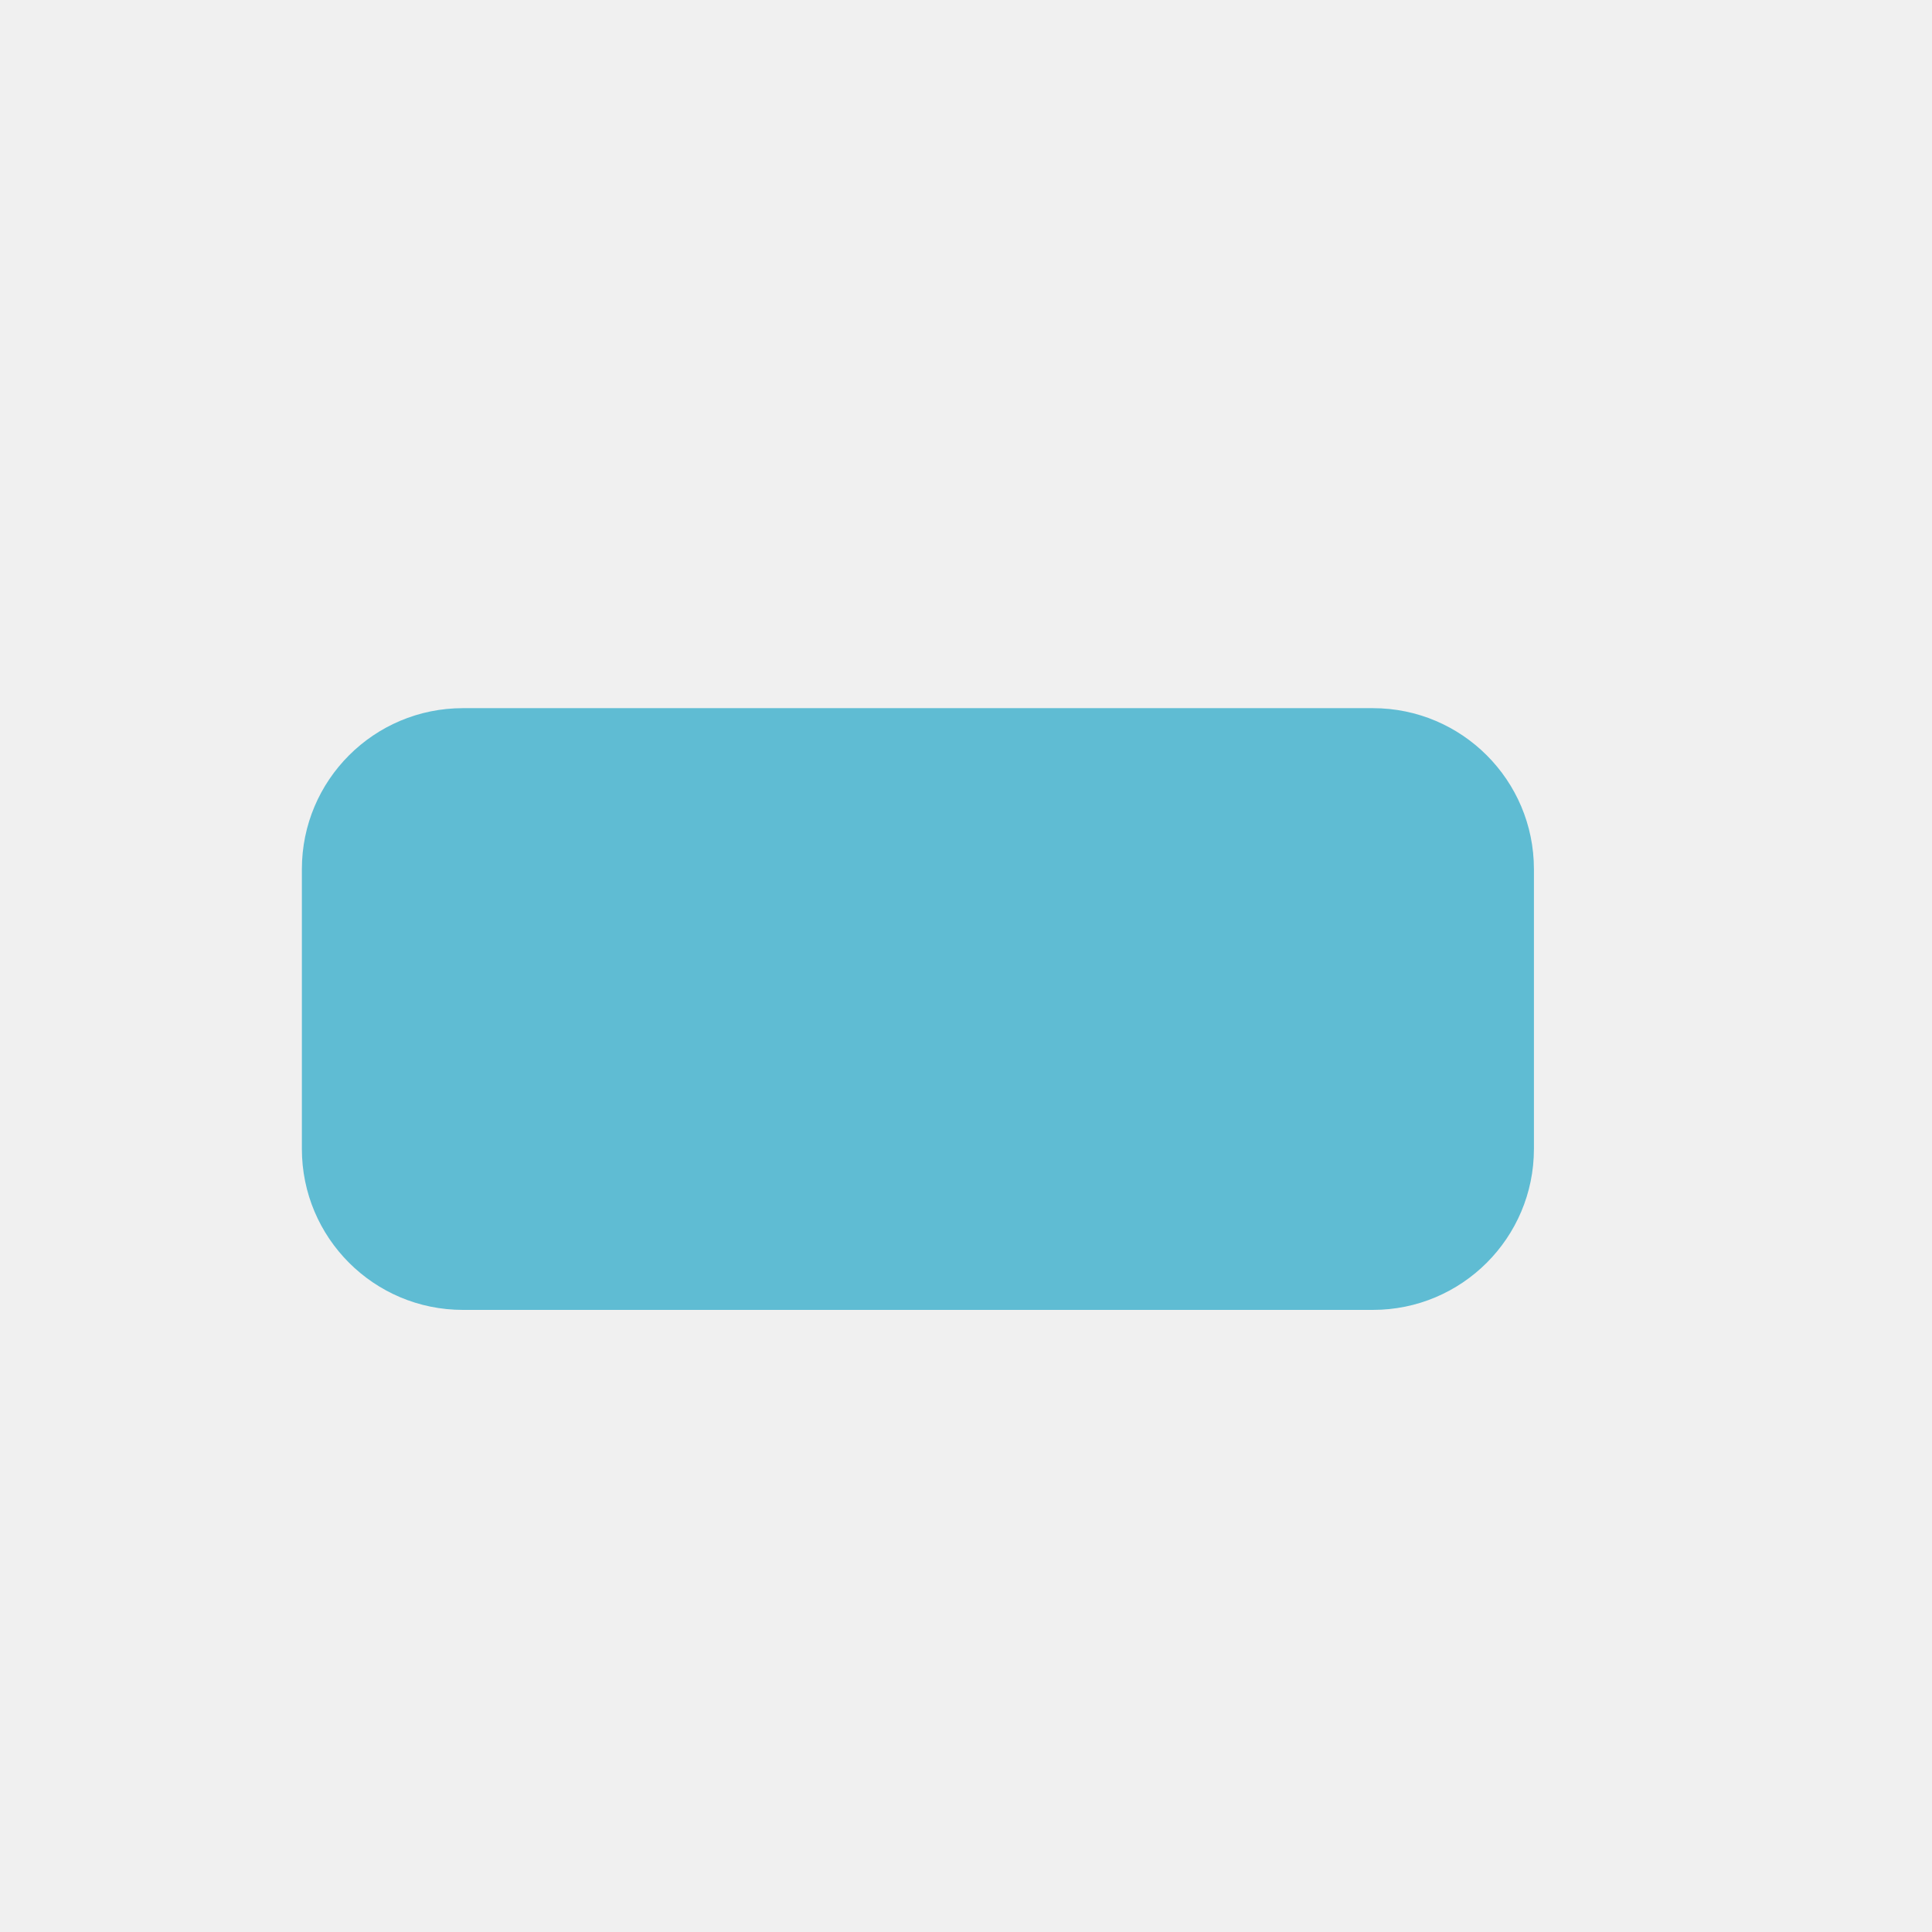
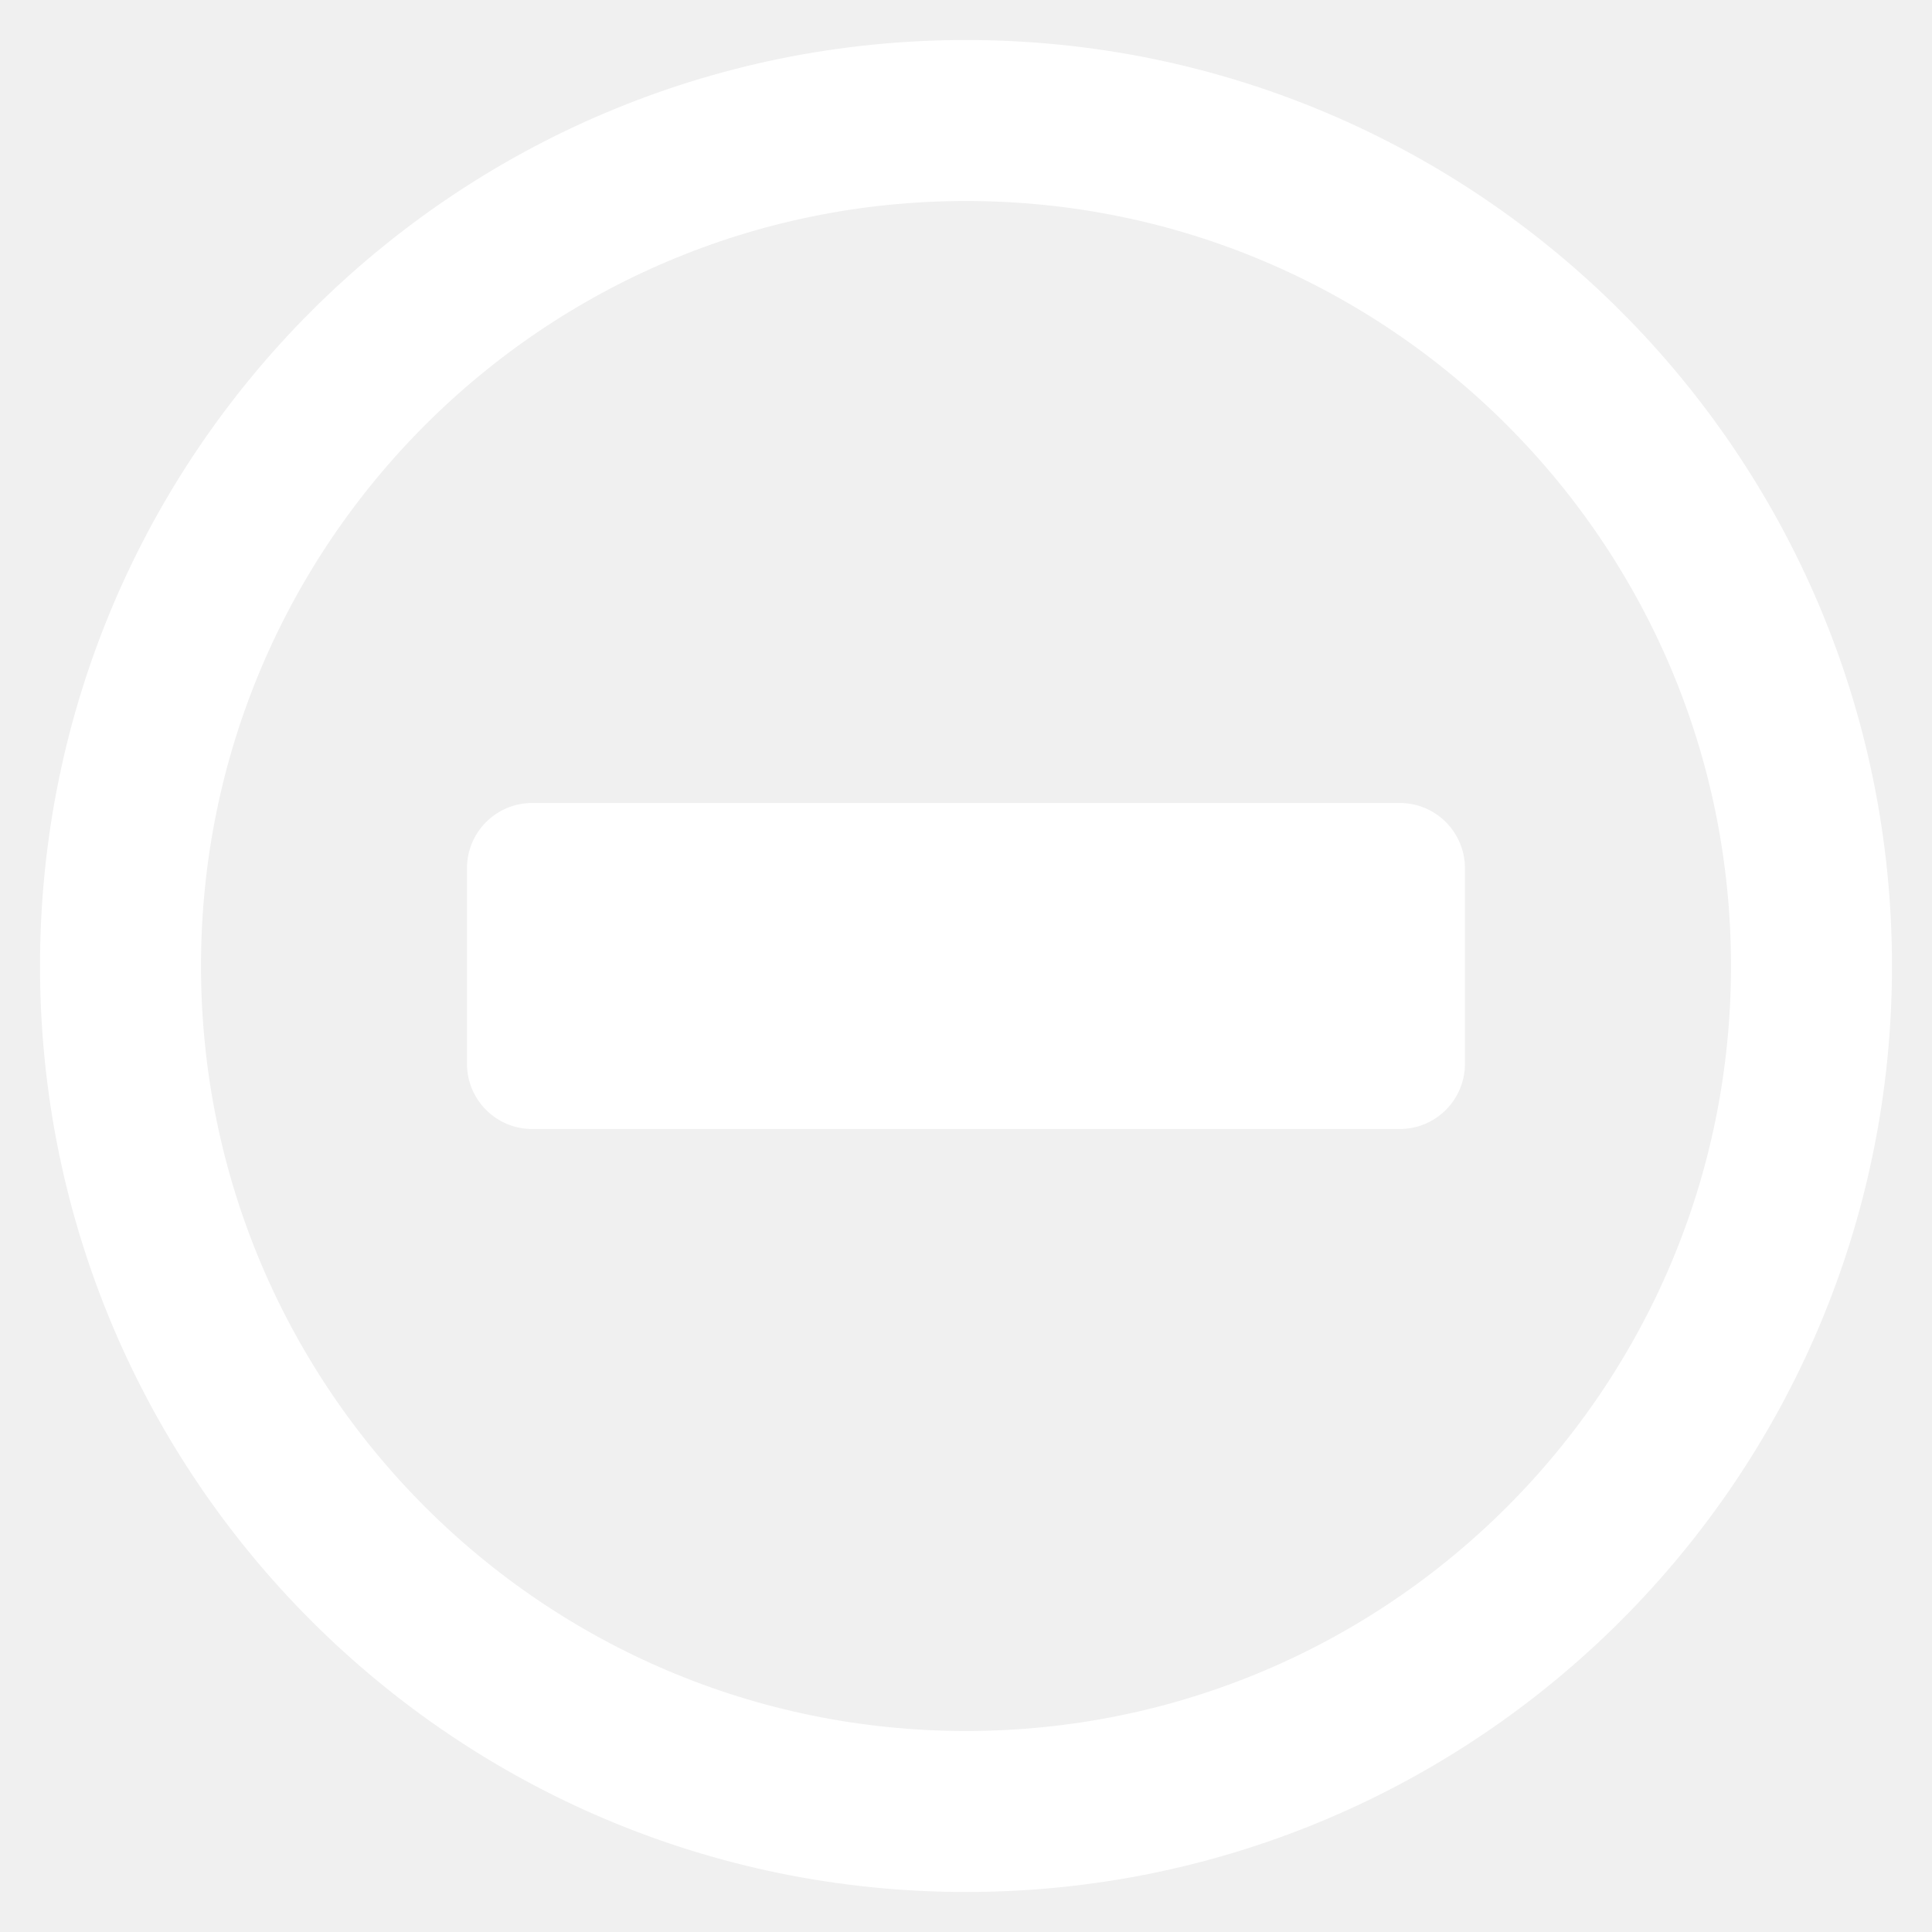
<svg xmlns="http://www.w3.org/2000/svg" version="1.1" id="repeat" x="0px" y="0px" viewBox="0 0 24 24" style="enable-background:new 0 0 24 24;" xml:space="preserve">
  <defs id="defs13" />
  <style type="text/css" id="style3">
	.st0{fill:#CF8B17;}
	.st1{fill:#FFFFFF;}
</style>
-   <path class="st1" d="m -4.946,10.237 -2.6,0 c 0,1.5 -0.3,2.9 -1,4.2 -0.8,1.6 -2.1,2.8 -3.7,3.6 -1.5,0.8 -3.3,1.1 -4.9,0.8 -1.6,-0.2 -3.2,-1 -4.4,-2.1 -0.4,-0.3 -0.4,-0.9 -0.1,-1.2 0.3,-0.4 0.9,-0.4 1.2,-0.1 l 0,0 c 1,0.7 2.2,1.1 3.4,1.1 1.2,0 2.3,-0.3 3.3,-1 0.9,-0.6 1.6,-1.5 2,-2.6 0.3,-0.9 0.4,-1.8 0.2,-2.8 l -2.4,0 c -0.4,0 -0.7,-0.3 -0.7,-0.7 0,-0.2 0.1,-0.3 0.2,-0.4 l 4.4,-4.4 c 0.3,-0.3 0.7,-0.3 0.9,0 l 4.4,4.4 c 0.3,0.3 0.4,0.6 0.3,0.9 -0.1,0.3 -0.3,0.3 -0.5,0.3 z" id="path9" style="fill:#ffffff" />
-   <rect style="opacity:1;fill:#5fbcd3;fill-opacity:1;fill-rule:nonzero;stroke:none;stroke-width:1;stroke-linecap:square;stroke-linejoin:round;stroke-miterlimit:4;stroke-dasharray:none;stroke-dashoffset:0;stroke-opacity:0.078" id="rect4143-1" width="7.475" height="15.305" x="8.797" y="3.75" rx="2" ry="2" transform="matrix(0,1,1,0,0,0)" />
+   <rect style="opacity:1;fill:#ffffff;fill-opacity:1;fill-rule:nonzero;stroke:none;stroke-width:1;stroke-linecap:square;stroke-linejoin:round;stroke-miterlimit:4;stroke-dasharray:none;stroke-dashoffset:0;stroke-opacity:0.078" id="rect4143-1" width="4.05" height="12.397" x="9.975" y="5.801" rx="0.81" ry="0.81" transform="matrix(0,1,1,0,0,0)" />
+   <circle style="opacity:1;fill:none;fill-opacity:1;fill-rule:nonzero;stroke:#ffffff;stroke-width:2;stroke-linecap:square;stroke-linejoin:round;stroke-miterlimit:4;stroke-dasharray:none;stroke-dashoffset:0;stroke-opacity:1" id="path4136" cx="12" cy="12" r="10.503" />
</svg>
